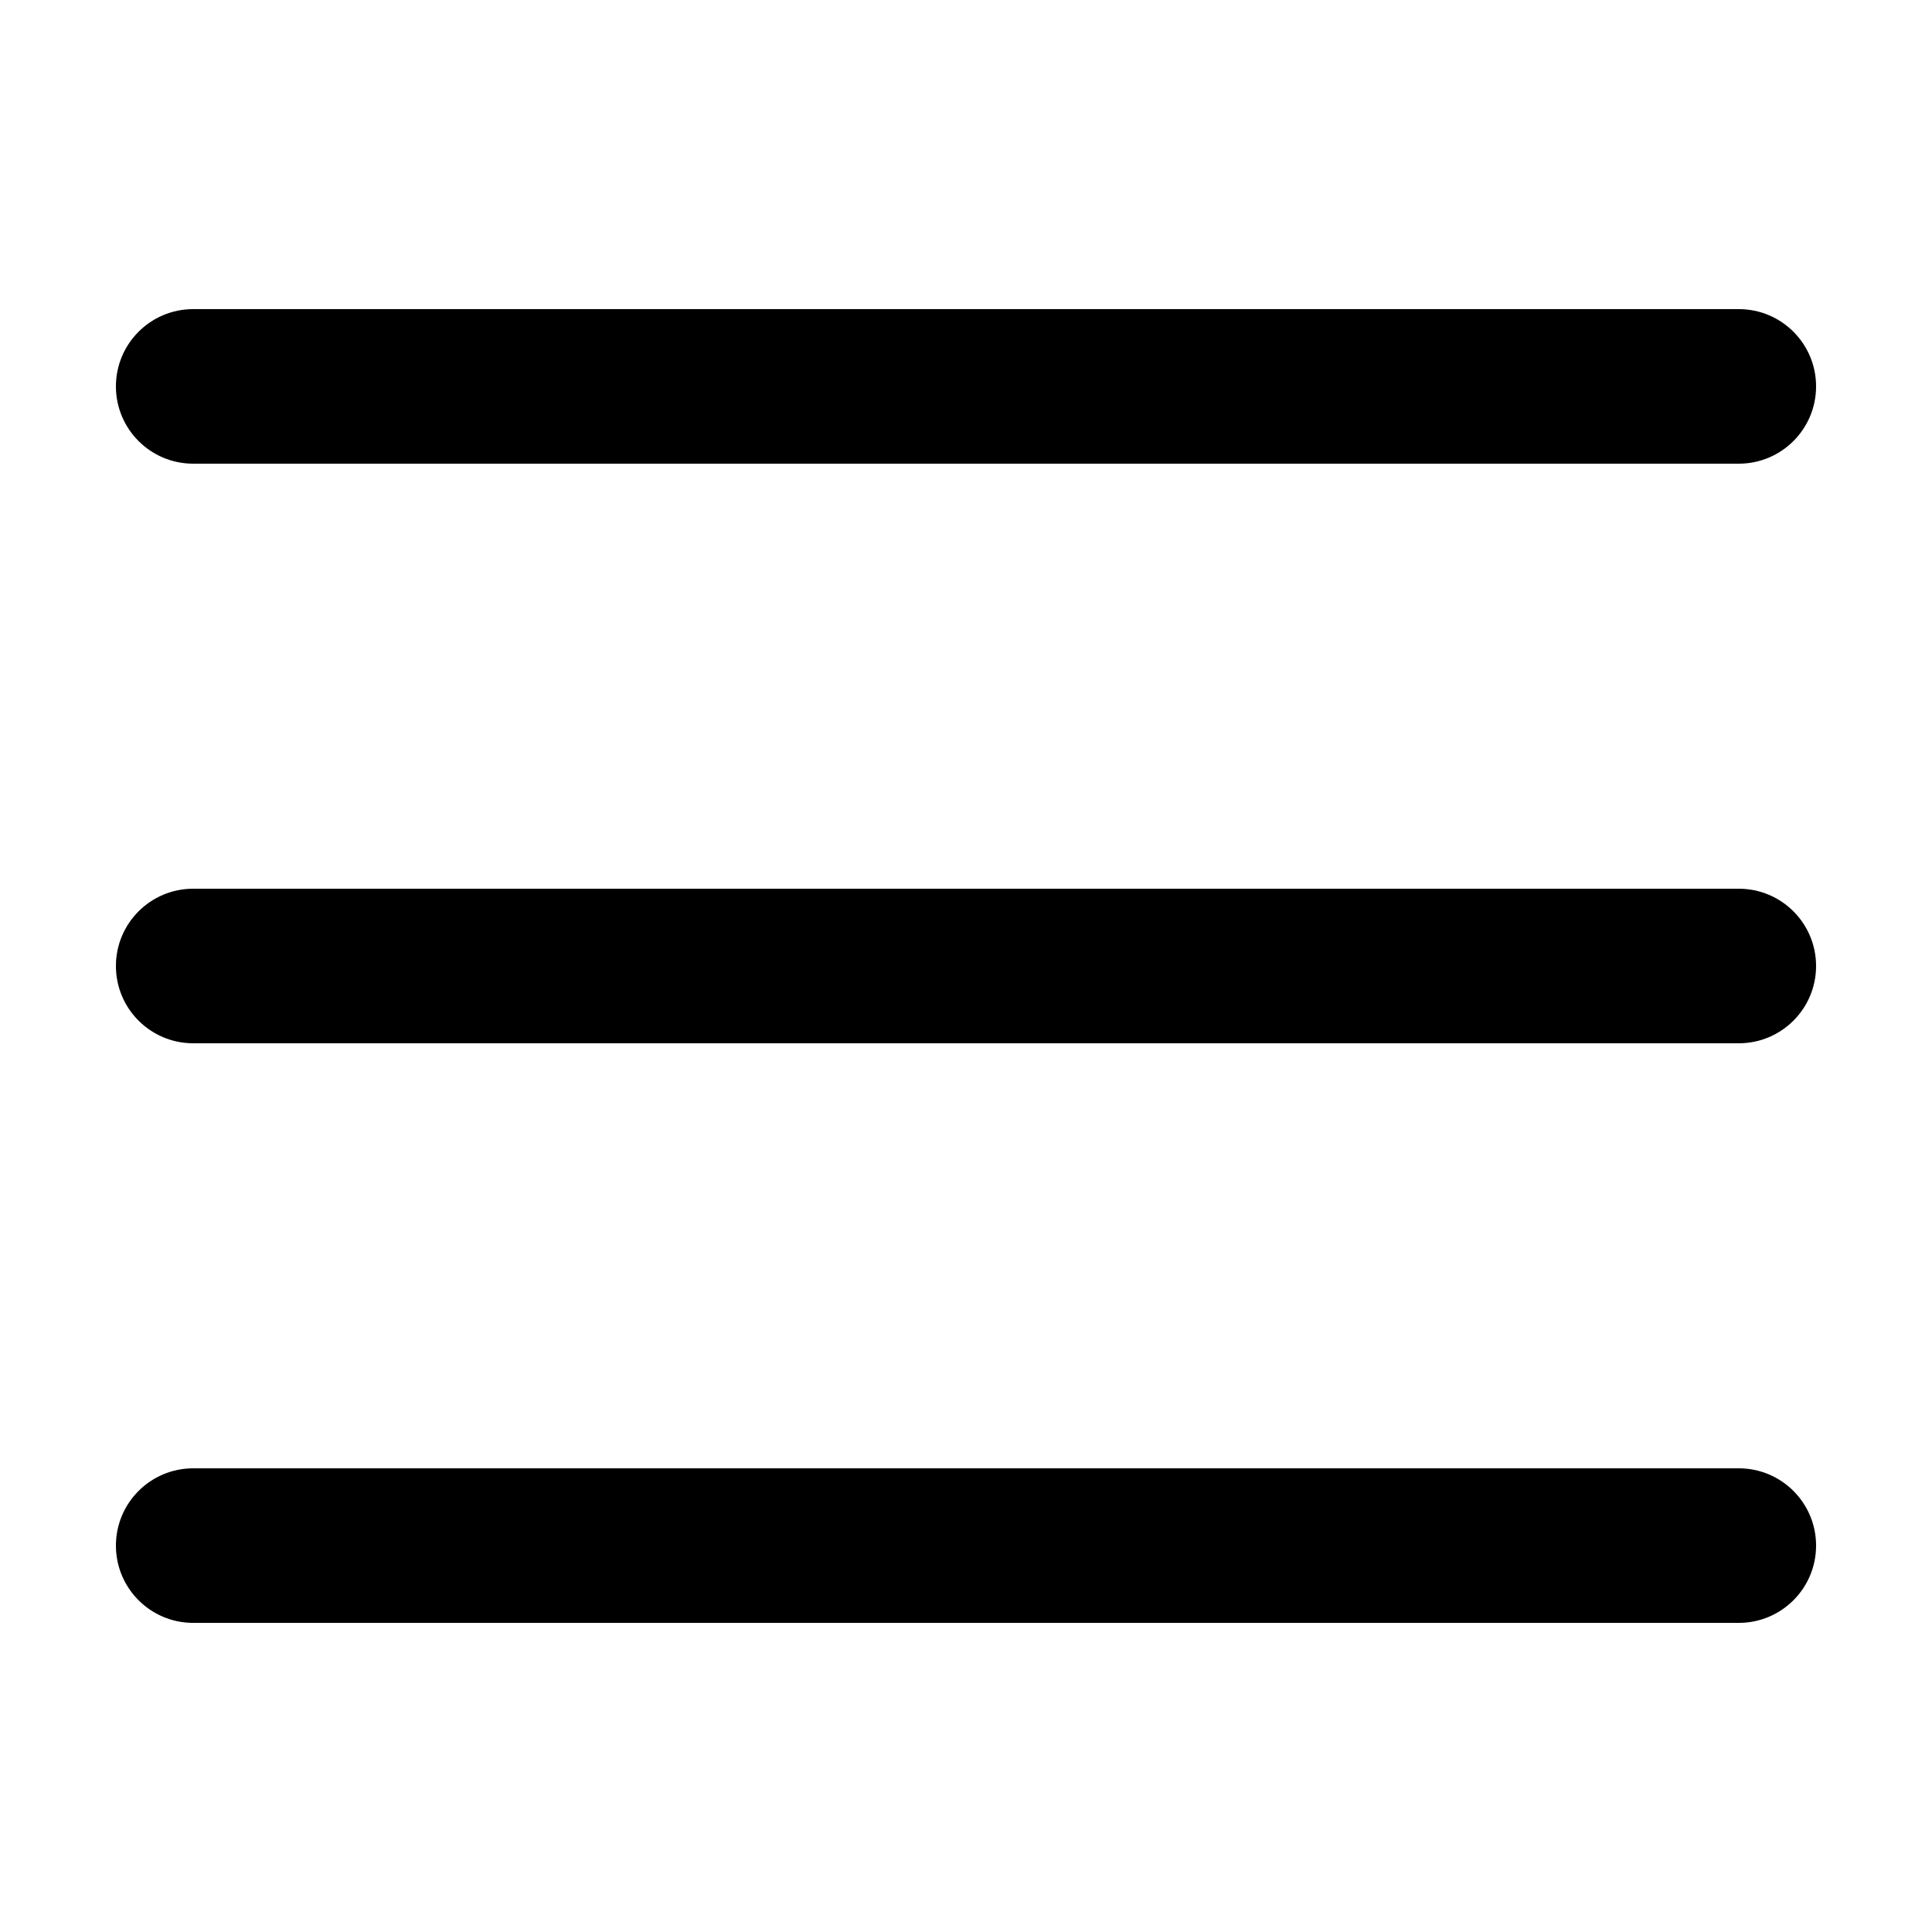
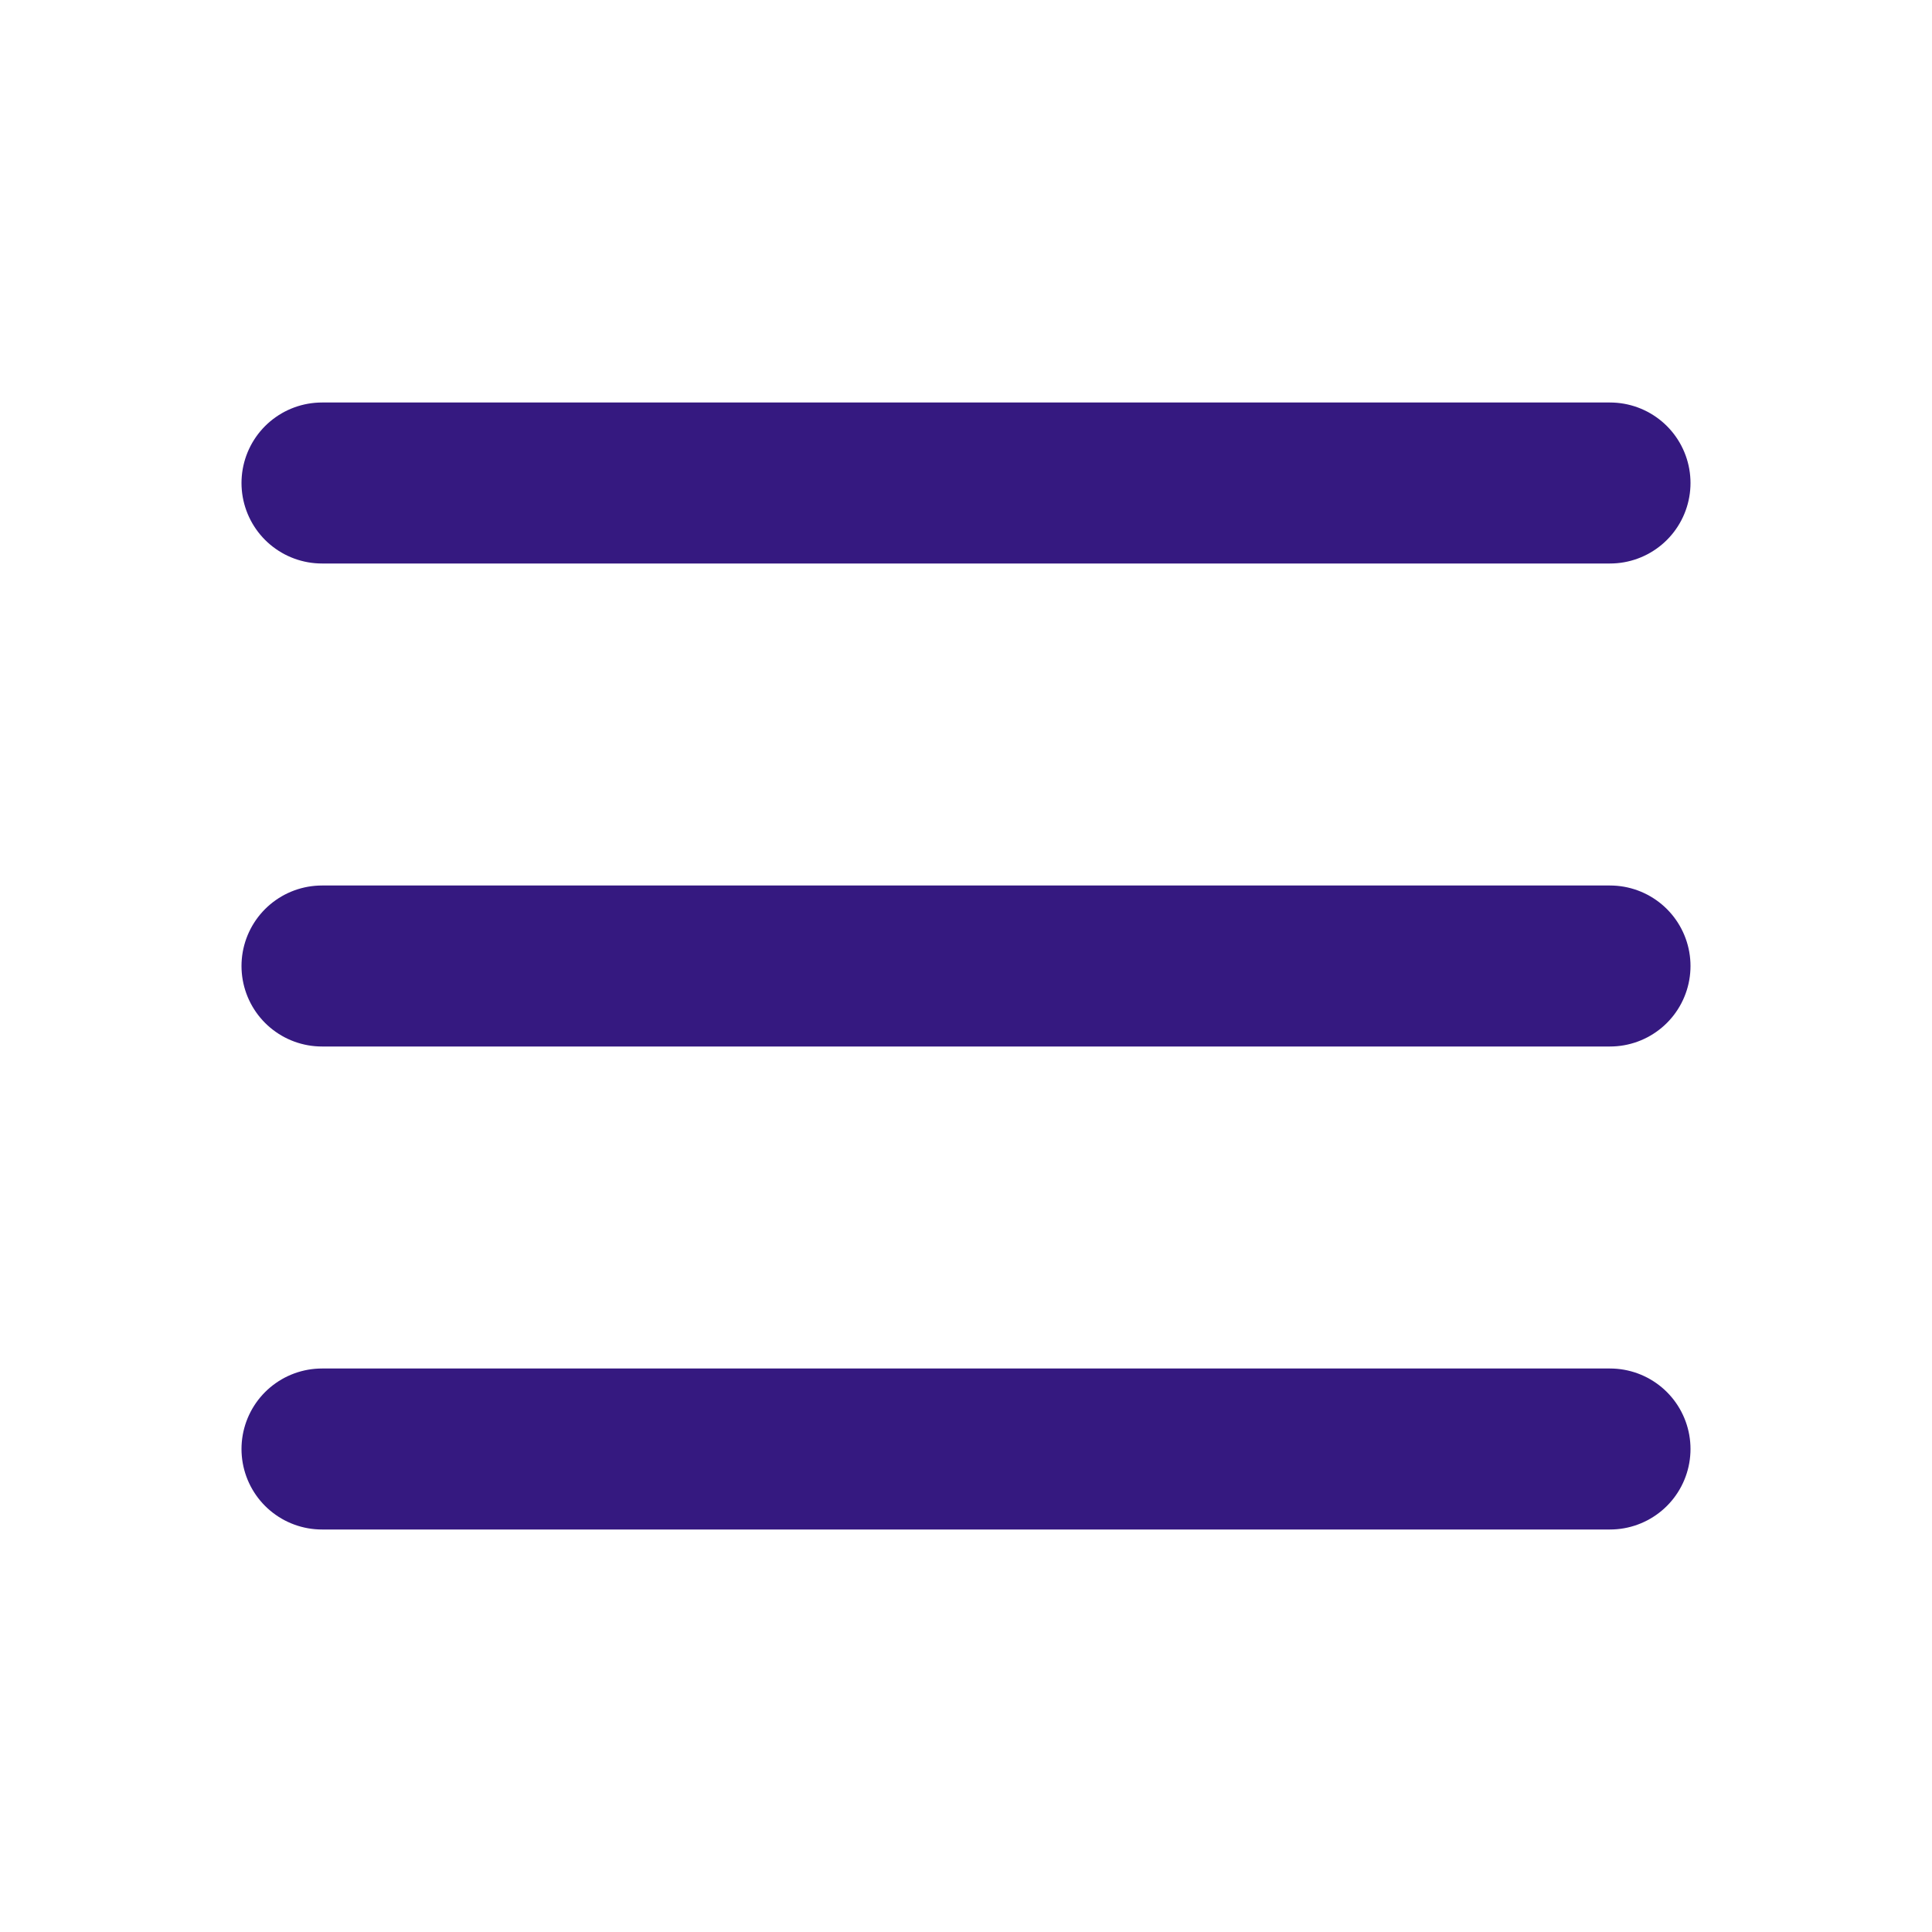
- <svg xmlns="http://www.w3.org/2000/svg" viewBox="0 0 50 50" width="50px" height="50px">
-   <path d="M 5 8 A 2 2 0 1 0 5 12 L 45 12 A 2 2 0 1 0 45 8 L 5 8 z M 5 23 A 2 2 0 1 0 5 27 L 45 27 A 2 2 0 1 0 45 23 L 5 23 z M 5 38 A 2 2 0 1 0 5 42 L 45 42 A 2 2 0 1 0 45 38 L 5 38 z" />
+ <svg xmlns="http://www.w3.org/2000/svg" width="800px" height="800px" viewBox="0 0 24 24" fill="none">
+   <g id="SVGRepo_bgCarrier" stroke-width="0" />
+   <g id="SVGRepo_tracerCarrier" stroke-linecap="round" stroke-linejoin="round" />
+   <g id="SVGRepo_iconCarrier">
+     <path d="M4 6H20M4 12H20M4 18H20" stroke="#351980" stroke-width="2" stroke-linecap="round" stroke-linejoin="round" />
+   </g>
</svg>
